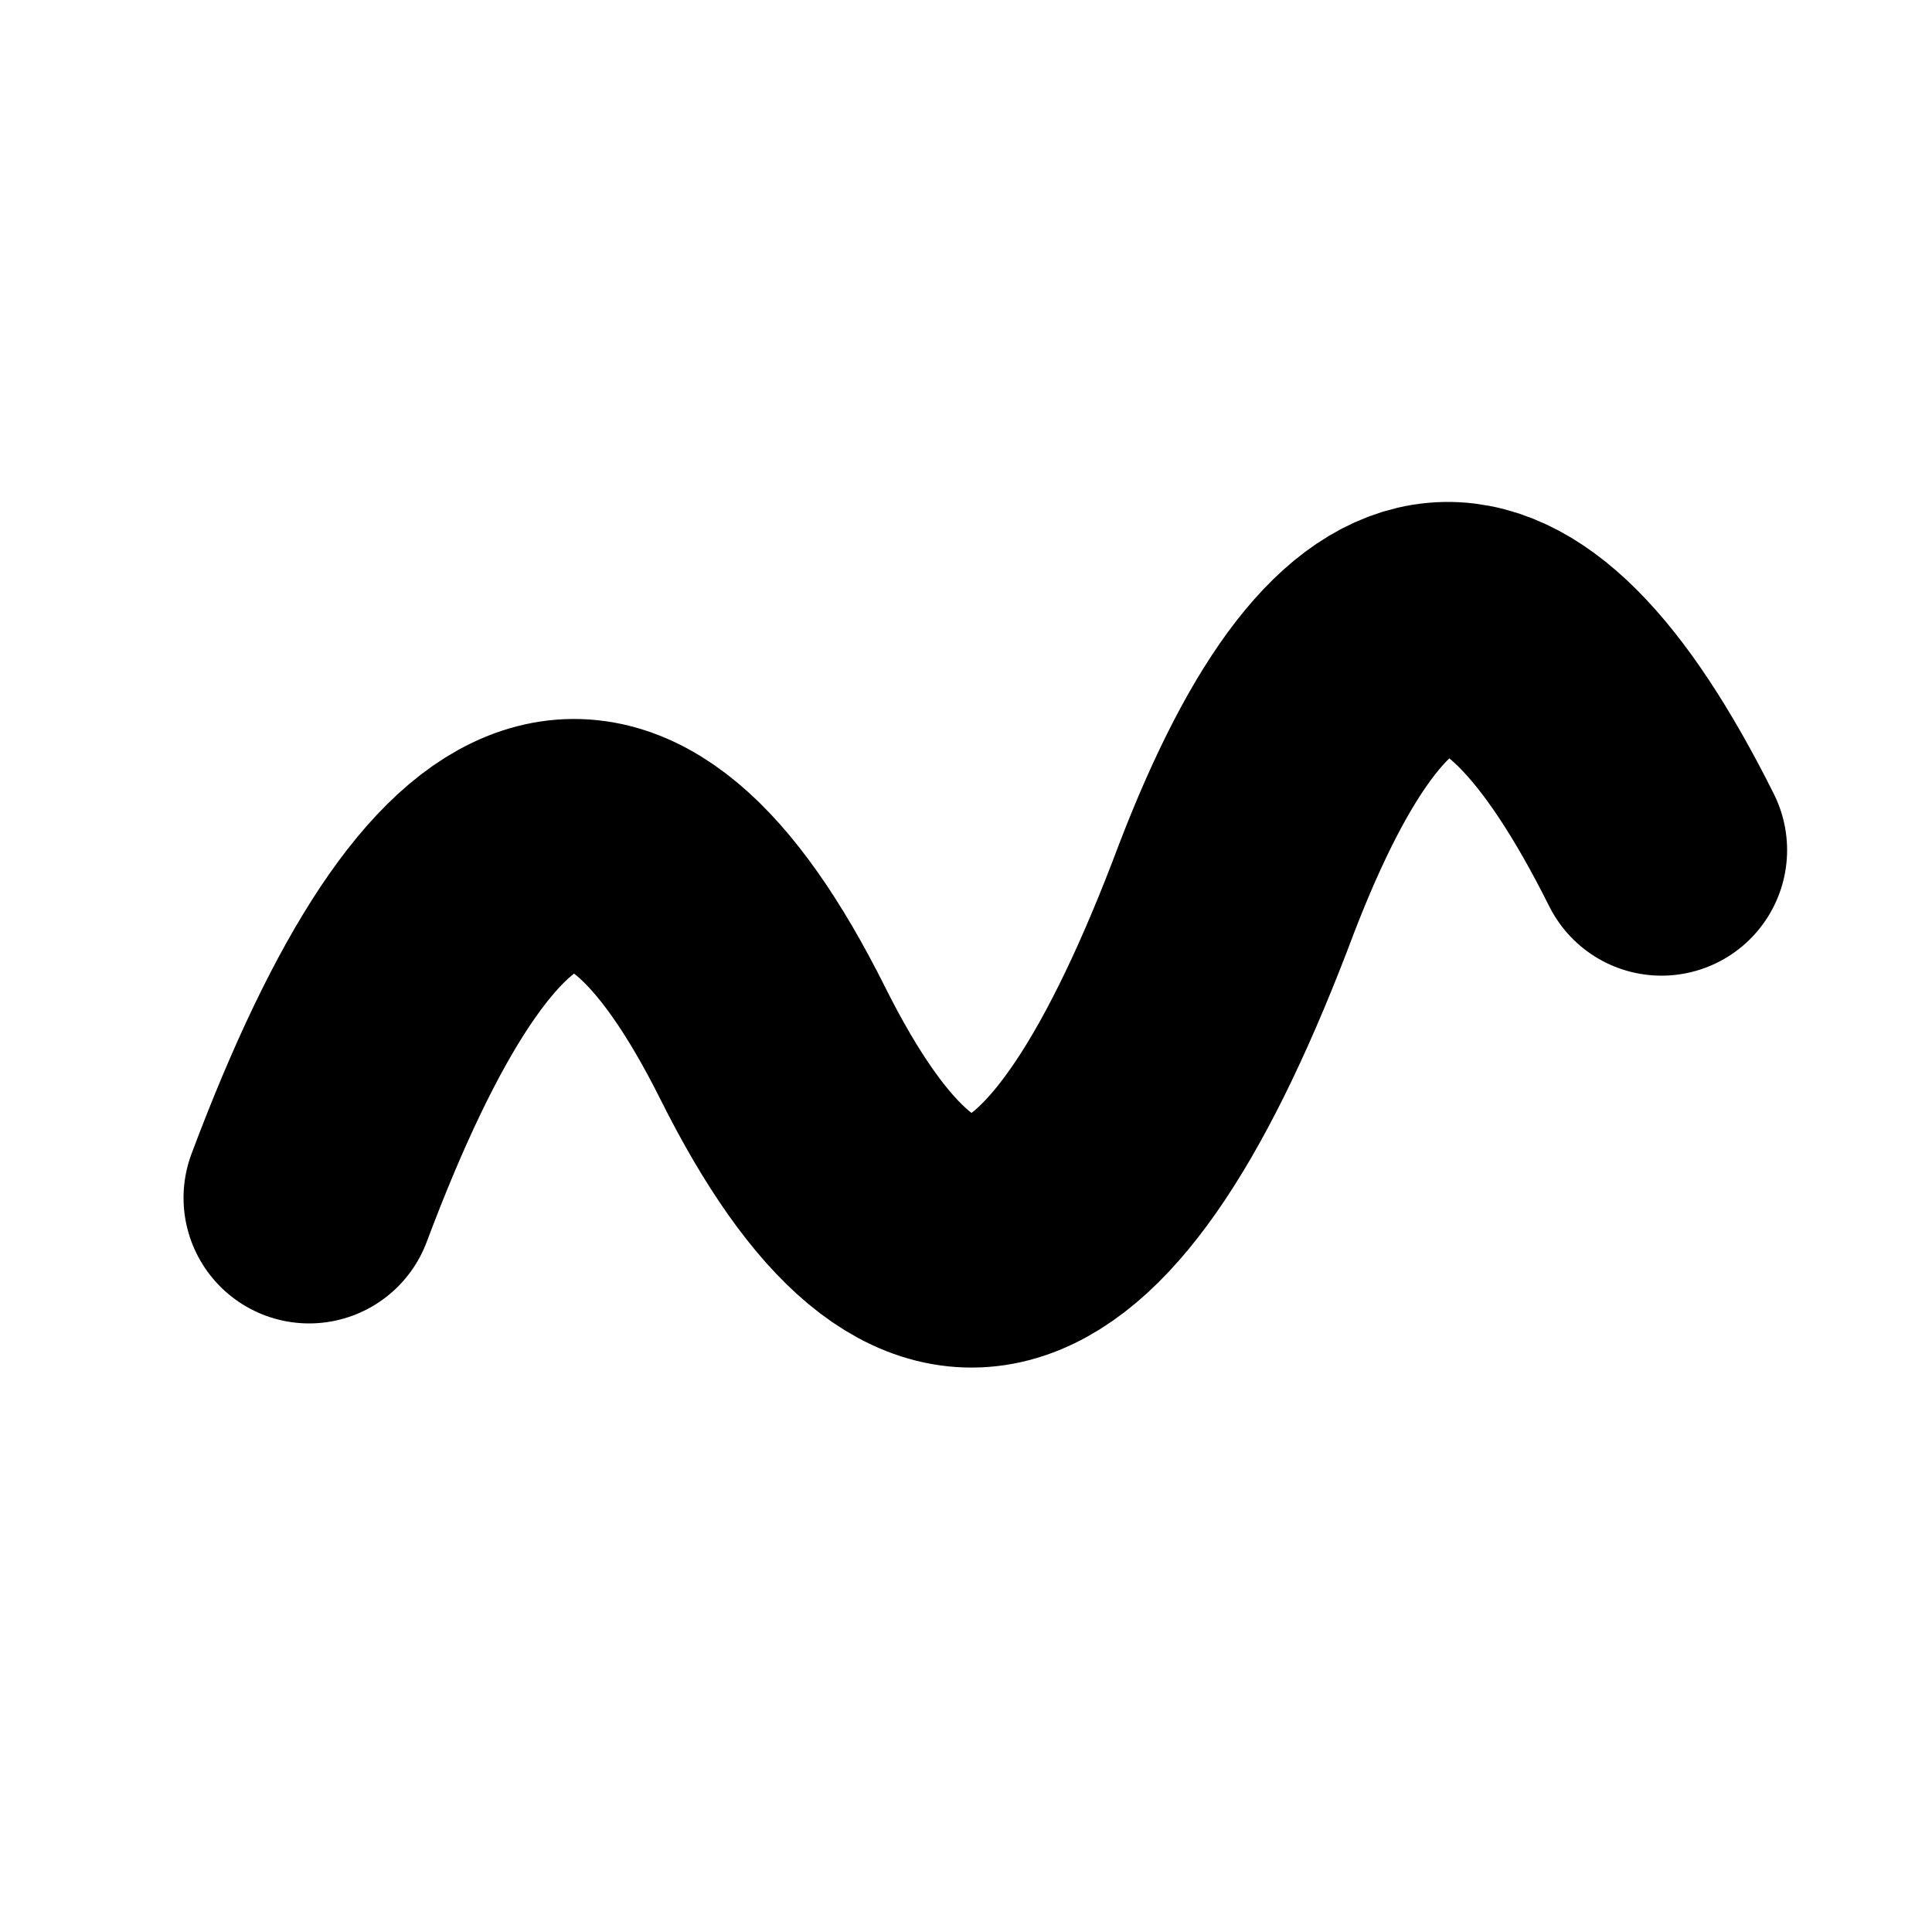
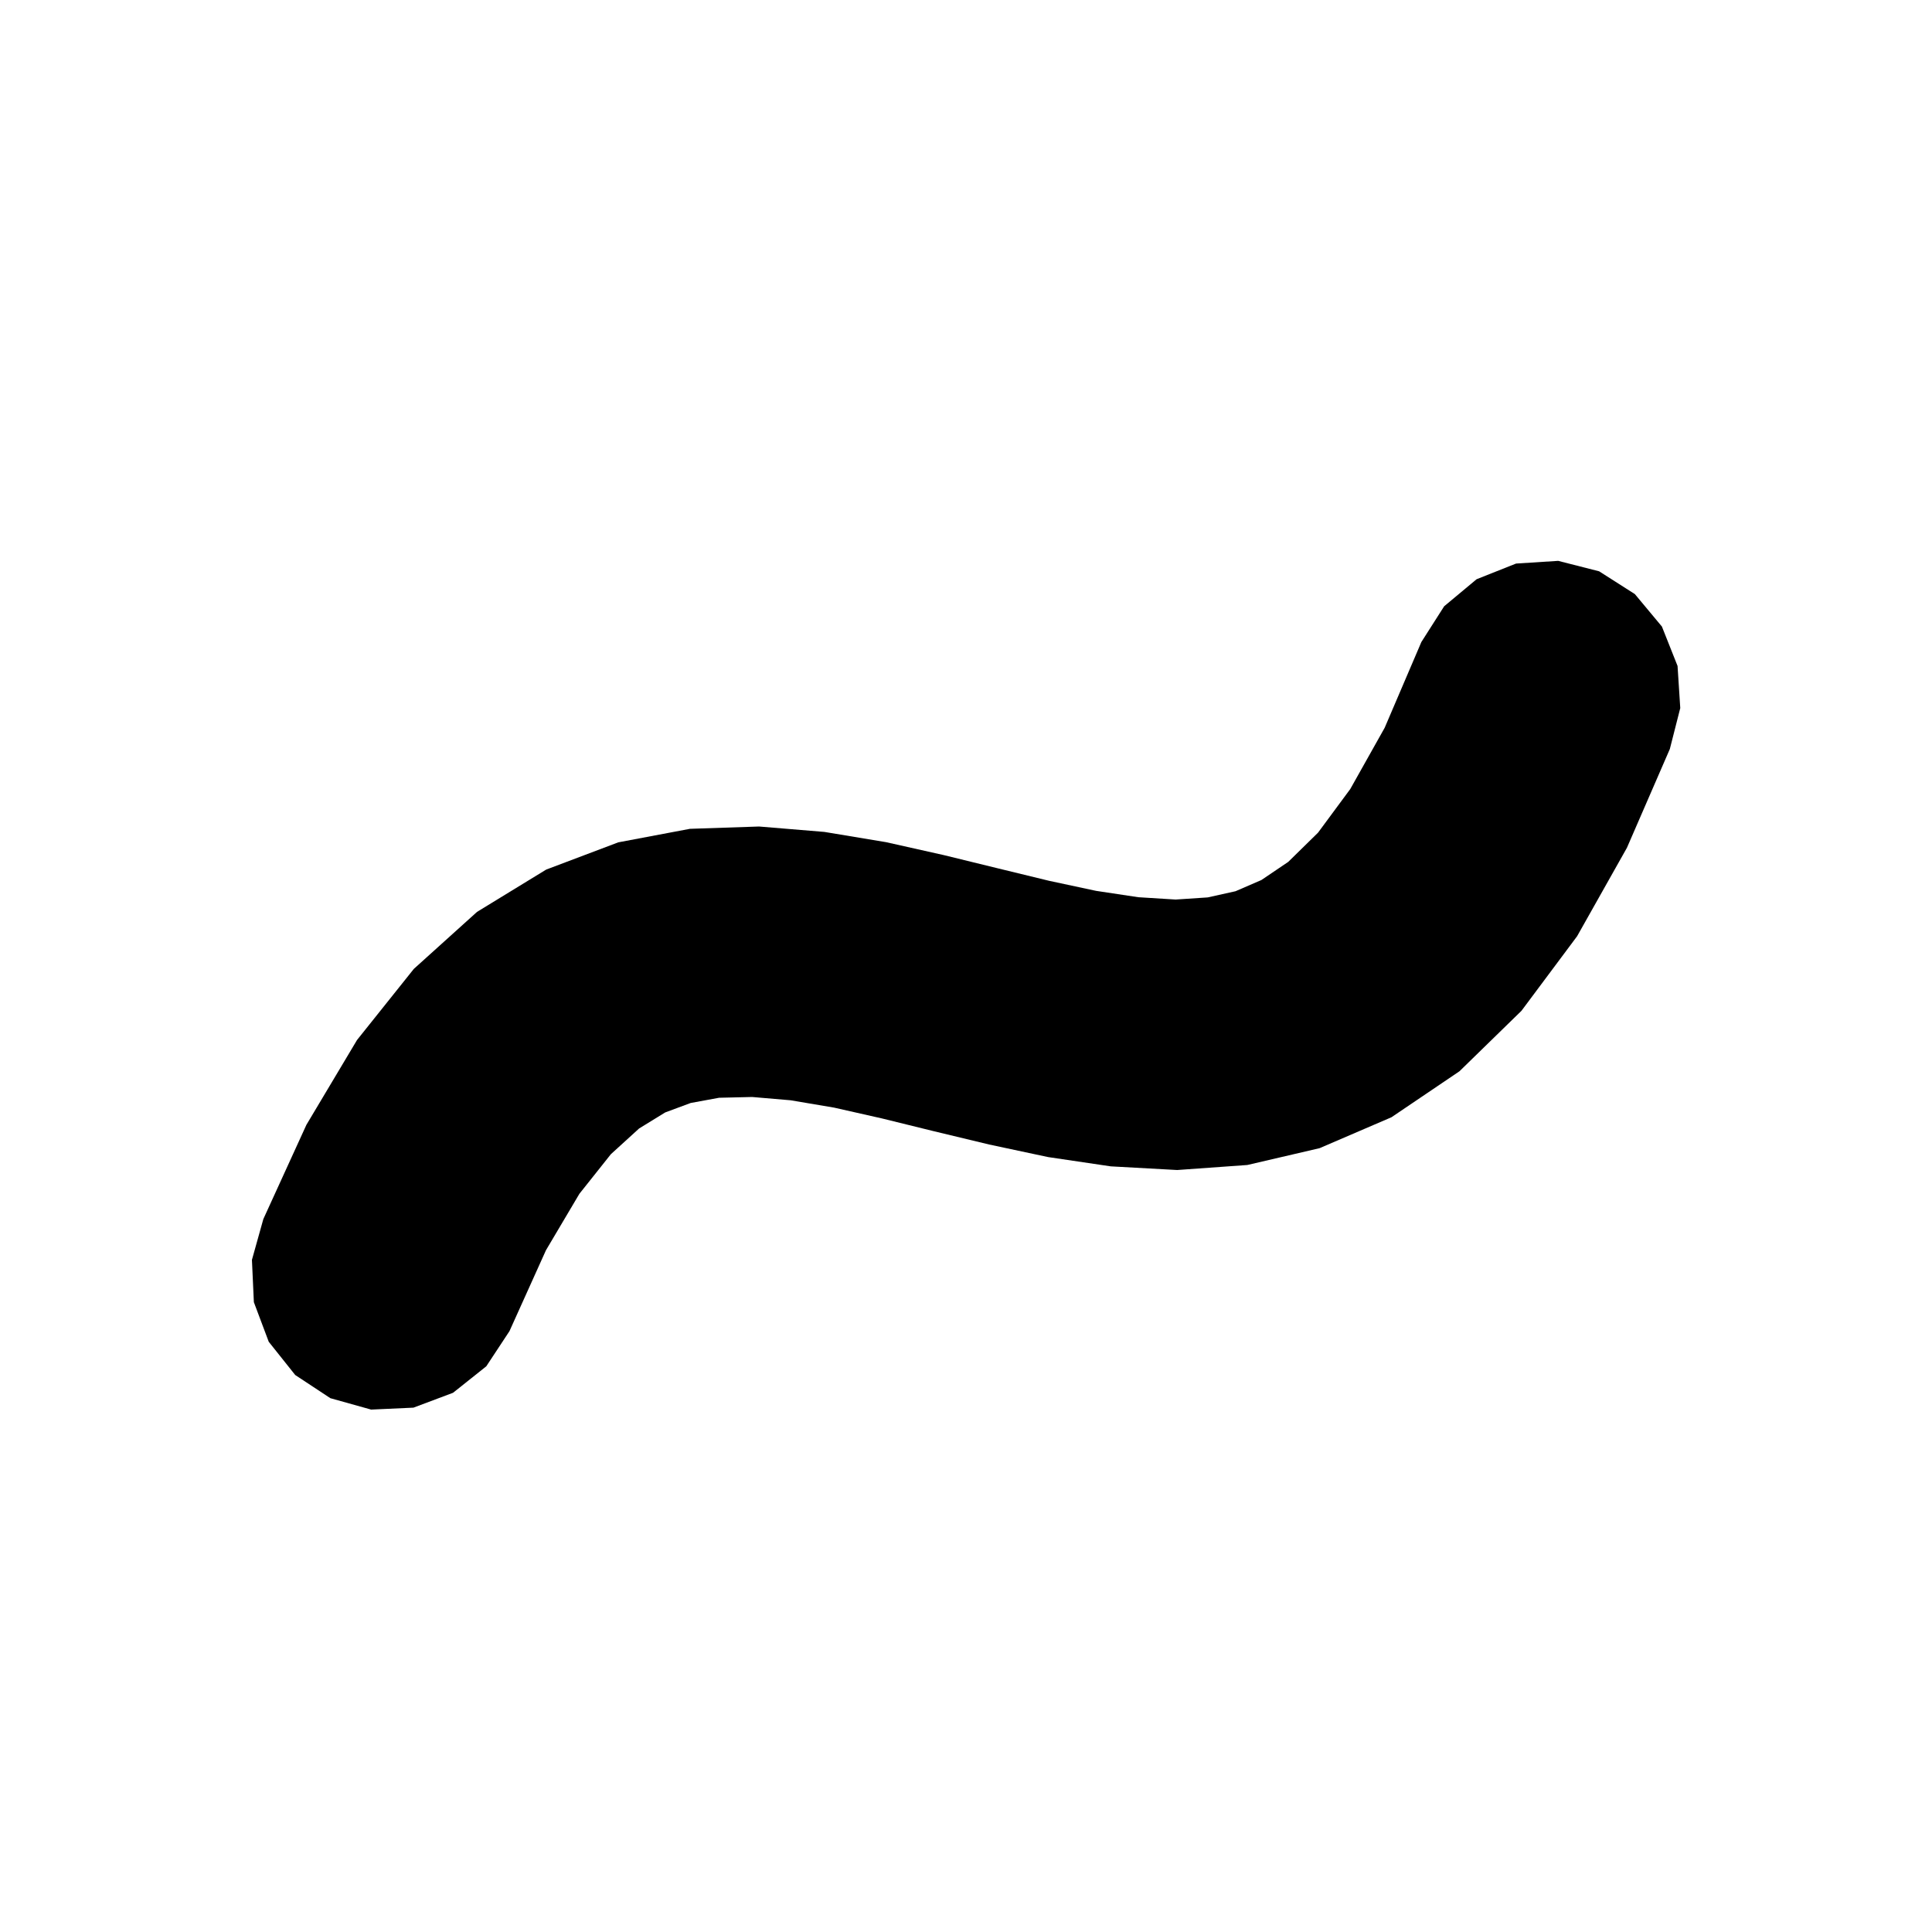
<svg xmlns="http://www.w3.org/2000/svg" viewBox="0 0 100 100">
-   <path d="M16 62 Q28 30 40 54 Q52 78 64 46 Q74 20 86 44" fill="none" stroke="#000000" stroke-width="13" stroke-linecap="round" />
-   <circle cx="86" cy="44" r="3" fill="#000000" />
+   <path fill="#000000" d="M25.17 70.72 L23.45 72.09 L21.4 72.86 L19.21 72.96 L17.1 72.37 L15.28 71.17 L13.91 69.45 L13.14 67.4 L13.04 65.21 L13.63 63.1 L15.86 58.22 L18.48 53.83 L21.42 50.15 L24.69 47.2 L28.27 45.01 L32 43.6 L35.71 42.9 L39.29 42.78 L42.67 43.06 L45.86 43.59 L48.85 44.26 L51.67 44.95 L54.3 45.59 L56.73 46.11 L58.92 46.44 L60.85 46.56 L62.51 46.45 L63.95 46.13 L65.29 45.55 L66.68 44.61 L68.22 43.1 L69.89 40.84 L71.67 37.67 L73.57 33.23 L74.75 31.38 L76.43 29.98 L78.47 29.17 L80.65 29.03 L82.77 29.57 L84.62 30.75 L86.02 32.43 L86.83 34.47 L86.97 36.65 L86.43 38.77 L84.21 43.88 L81.63 48.46 L78.75 52.32 L75.54 55.45 L72.02 57.83 L68.3 59.43 L64.56 60.3 L60.93 60.56 L57.49 60.37 L54.25 59.89 L51.2 59.24 L48.33 58.55 L45.65 57.89 L43.17 57.33 L40.92 56.95 L38.93 56.78 L37.22 56.82 L35.75 57.09 L34.43 57.58 L33.08 58.41 L31.62 59.74 L29.99 61.79 L28.26 64.71 L26.37 68.9 Z" />
</svg>
